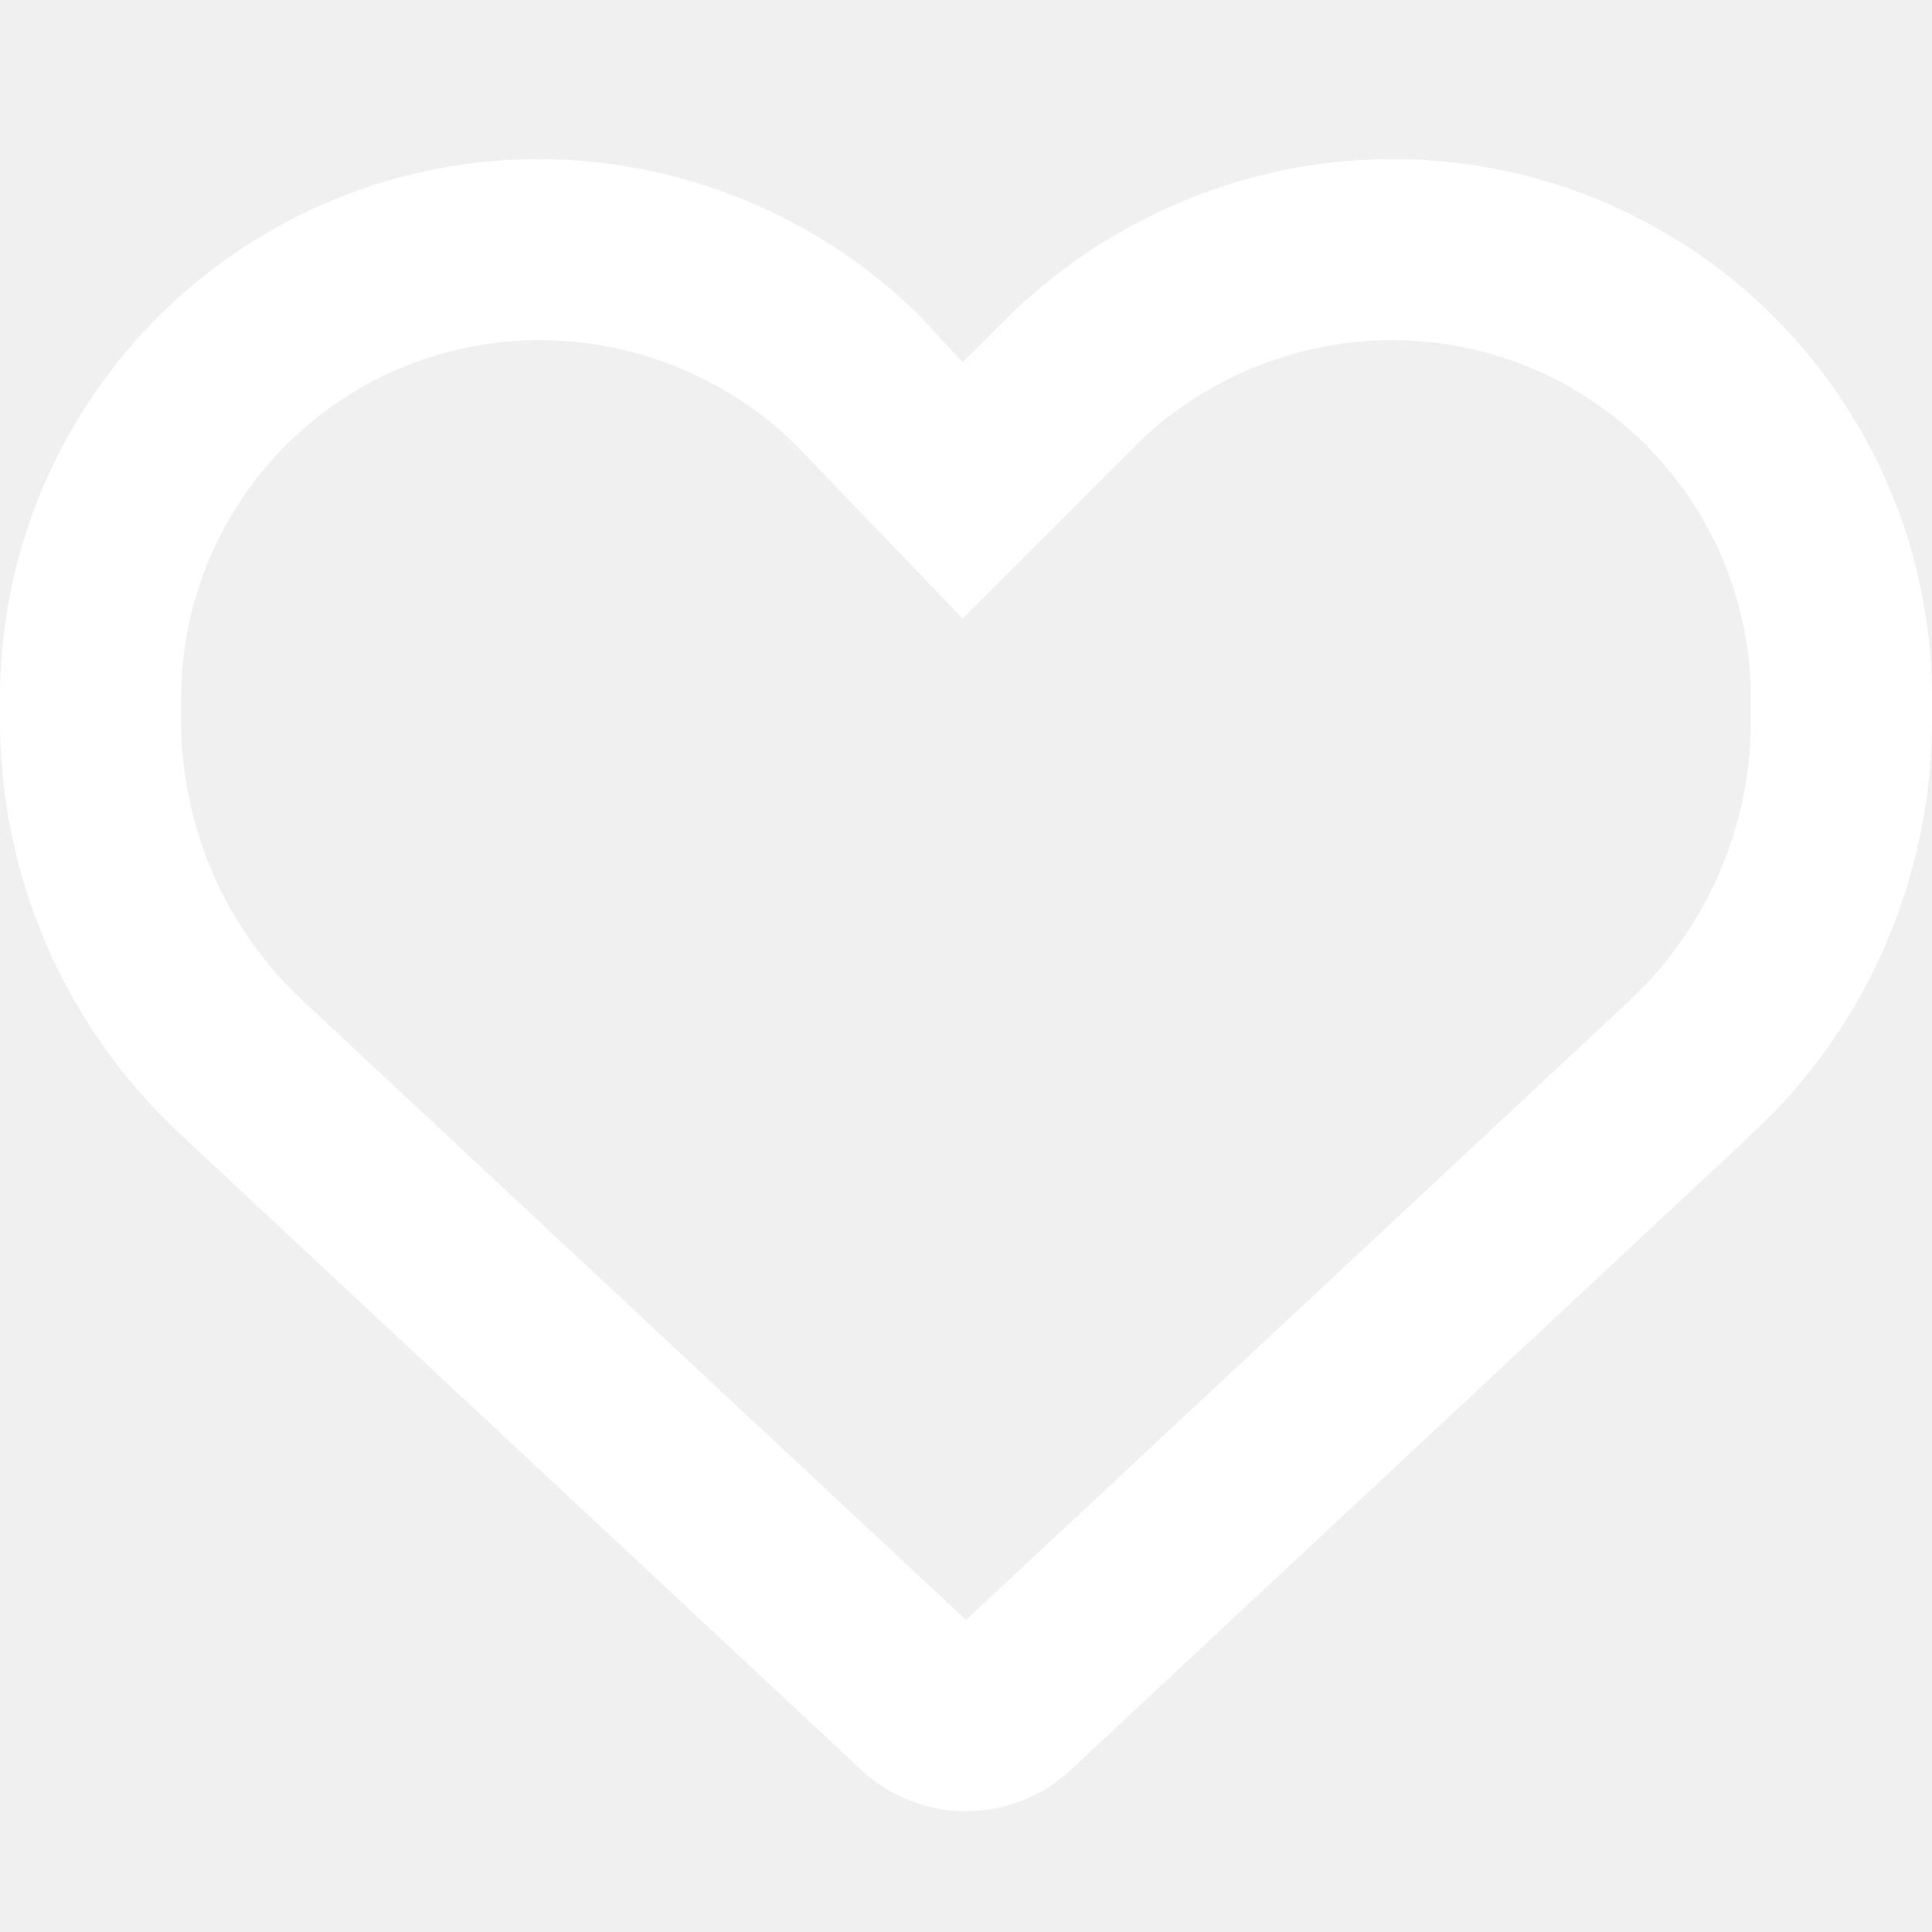
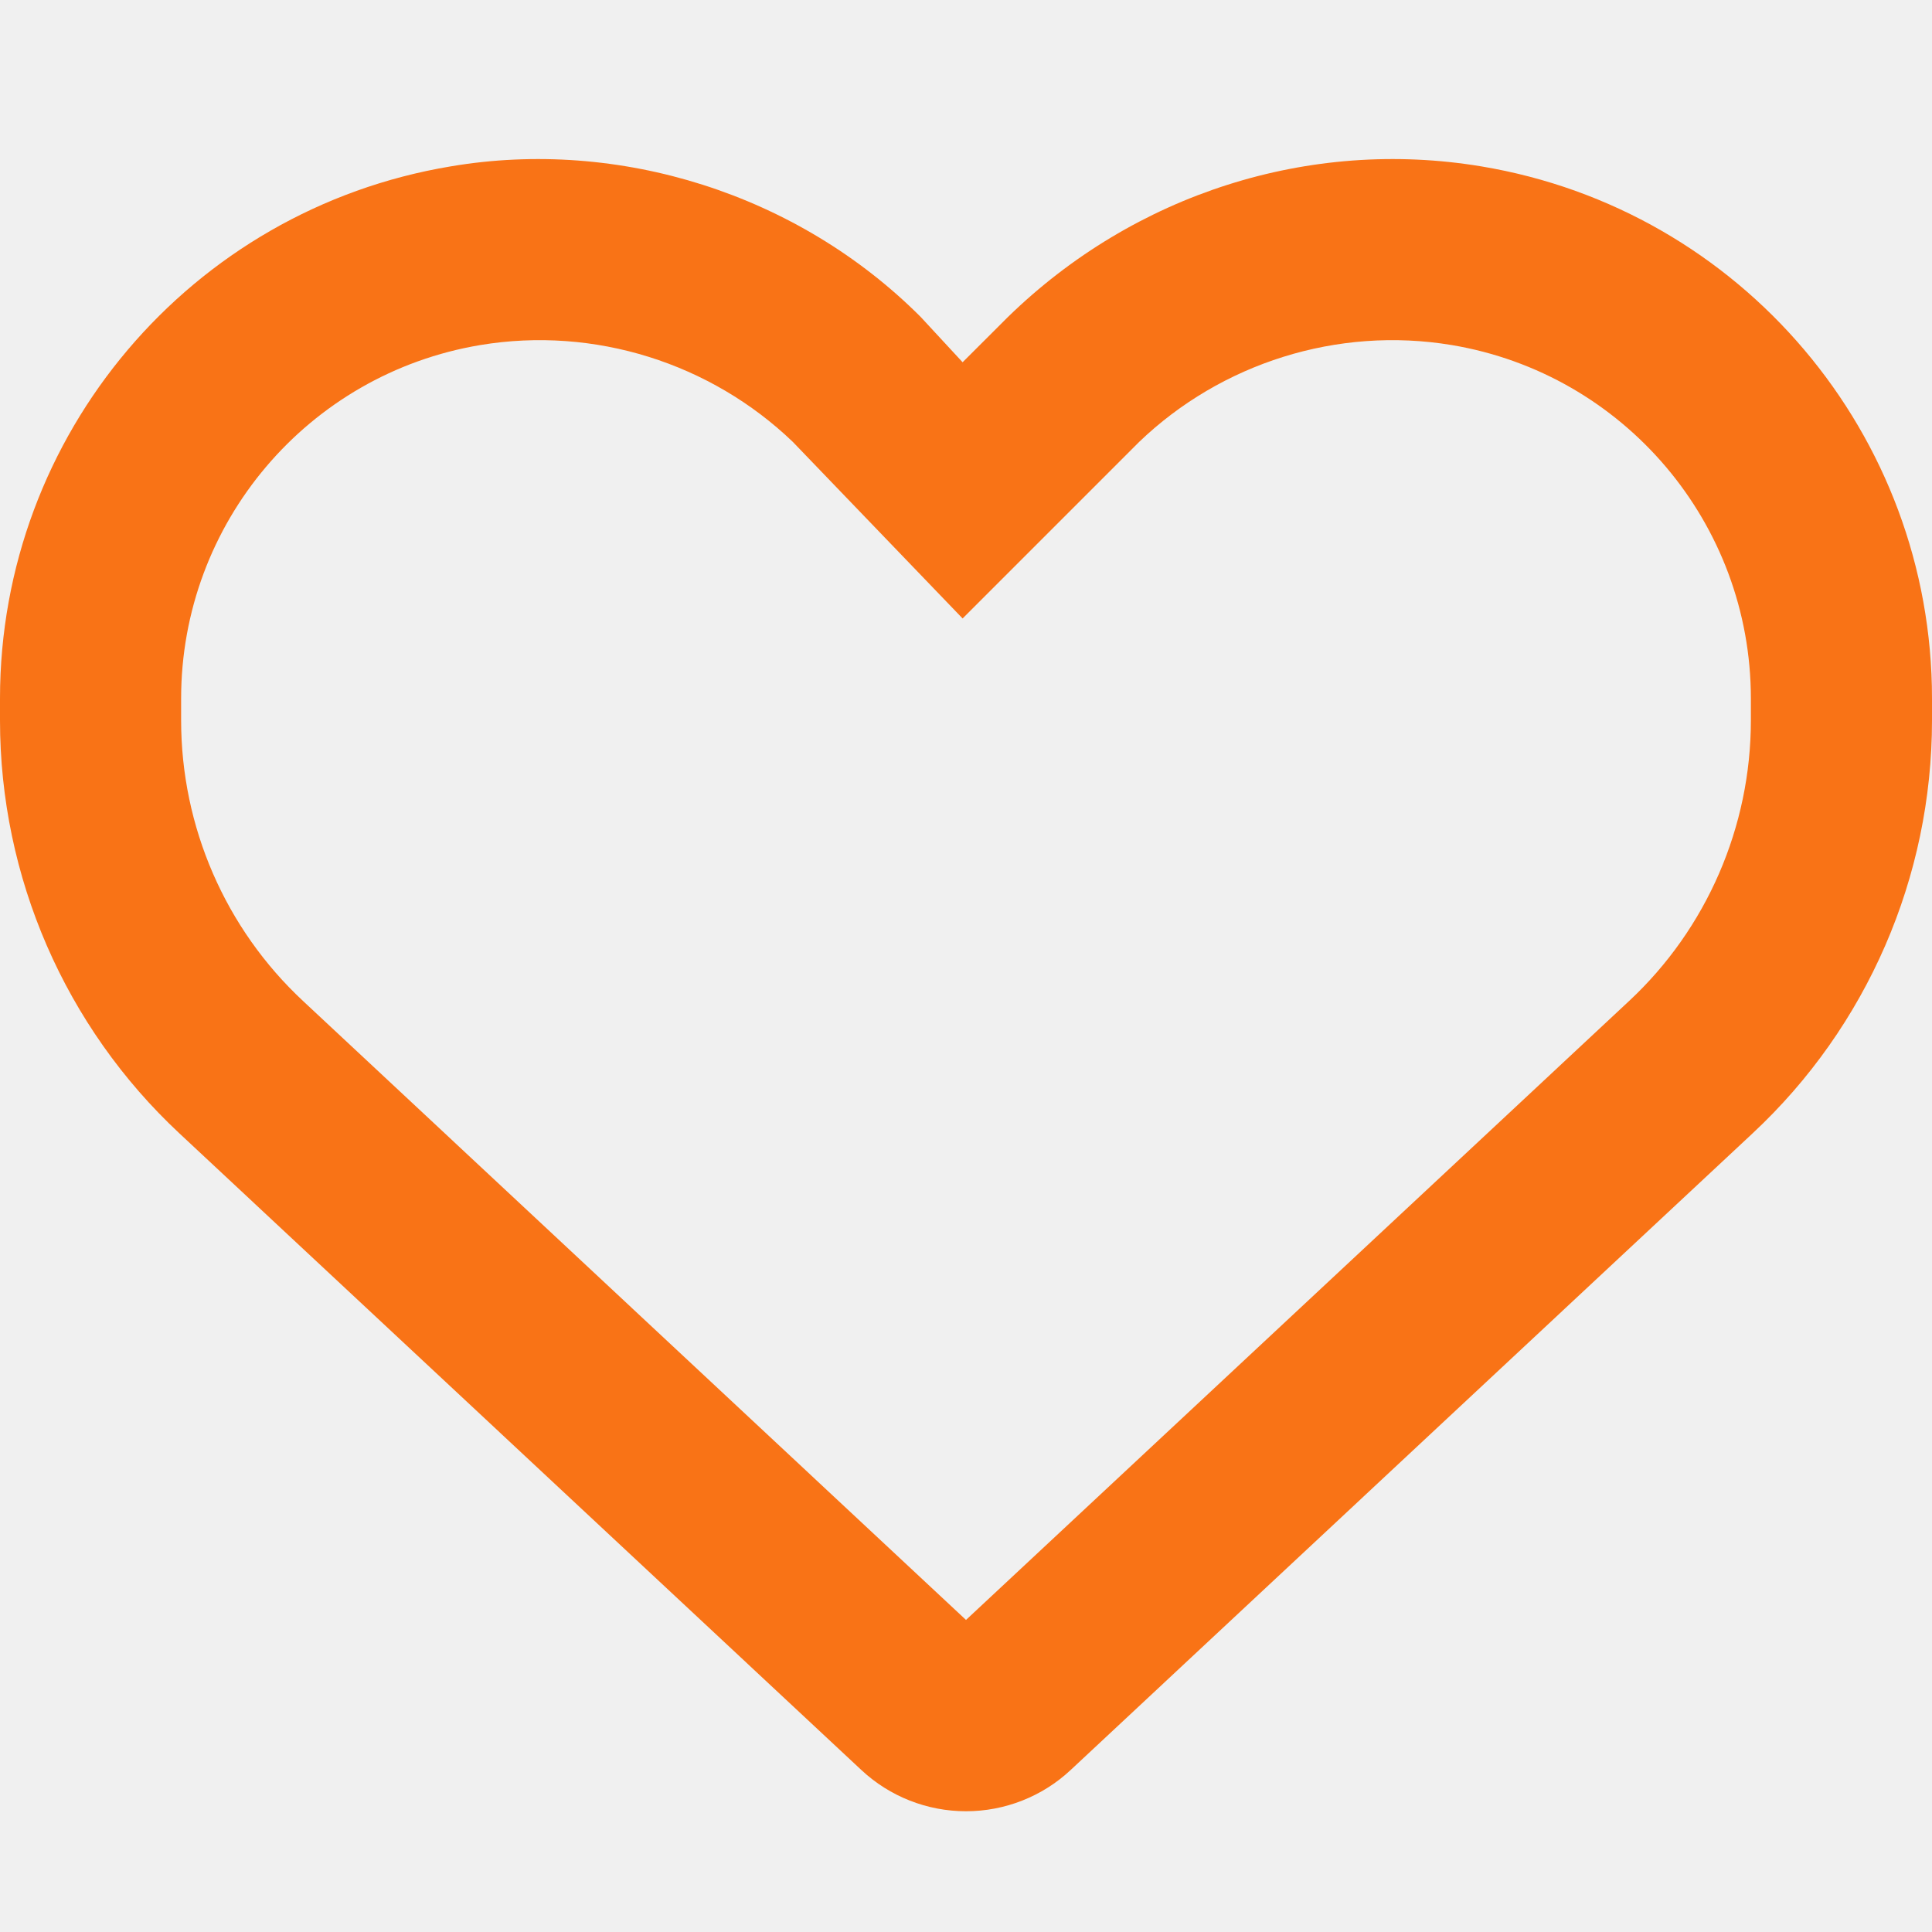
- <svg xmlns="http://www.w3.org/2000/svg" viewBox="0 0 512 512" fill="white">
+ <svg xmlns="http://www.w3.org/2000/svg" viewBox="0 0 512 512" fill="#f97316">
  <path d="M244 84L255.1 96L267.1 84.02C300.6 51.37 347 36.51 392.6 44.1C461.5 55.58 512 115.2 512 185.1V190.9C512 232.4 494.8 272.1 464.4 300.4L283.7 469.1C276.2 476.1 266.3 480 256 480C245.7 480 235.8 476.1 228.3 469.1L47.59 300.4C17.23 272.1 0 232.4 0 190.9V185.1C0 115.2 50.52 55.58 119.4 44.1C164.1 36.51 211.4 51.37 244 84C243.1 84 244 84.01 244 84L244 84zM255.1 163.9L210.1 117.1C188.4 96.28 157.6 86.4 127.3 91.44C81.55 99.07 48 138.7 48 185.1V190.9C48 219.1 59.71 246.1 80.34 265.3L256 429.3L431.7 265.3C452.3 246.1 464 219.1 464 190.9V185.1C464 138.7 430.4 99.07 384.7 91.44C354.4 86.4 323.6 96.28 301.9 117.1L255.1 163.9z" />
</svg>
